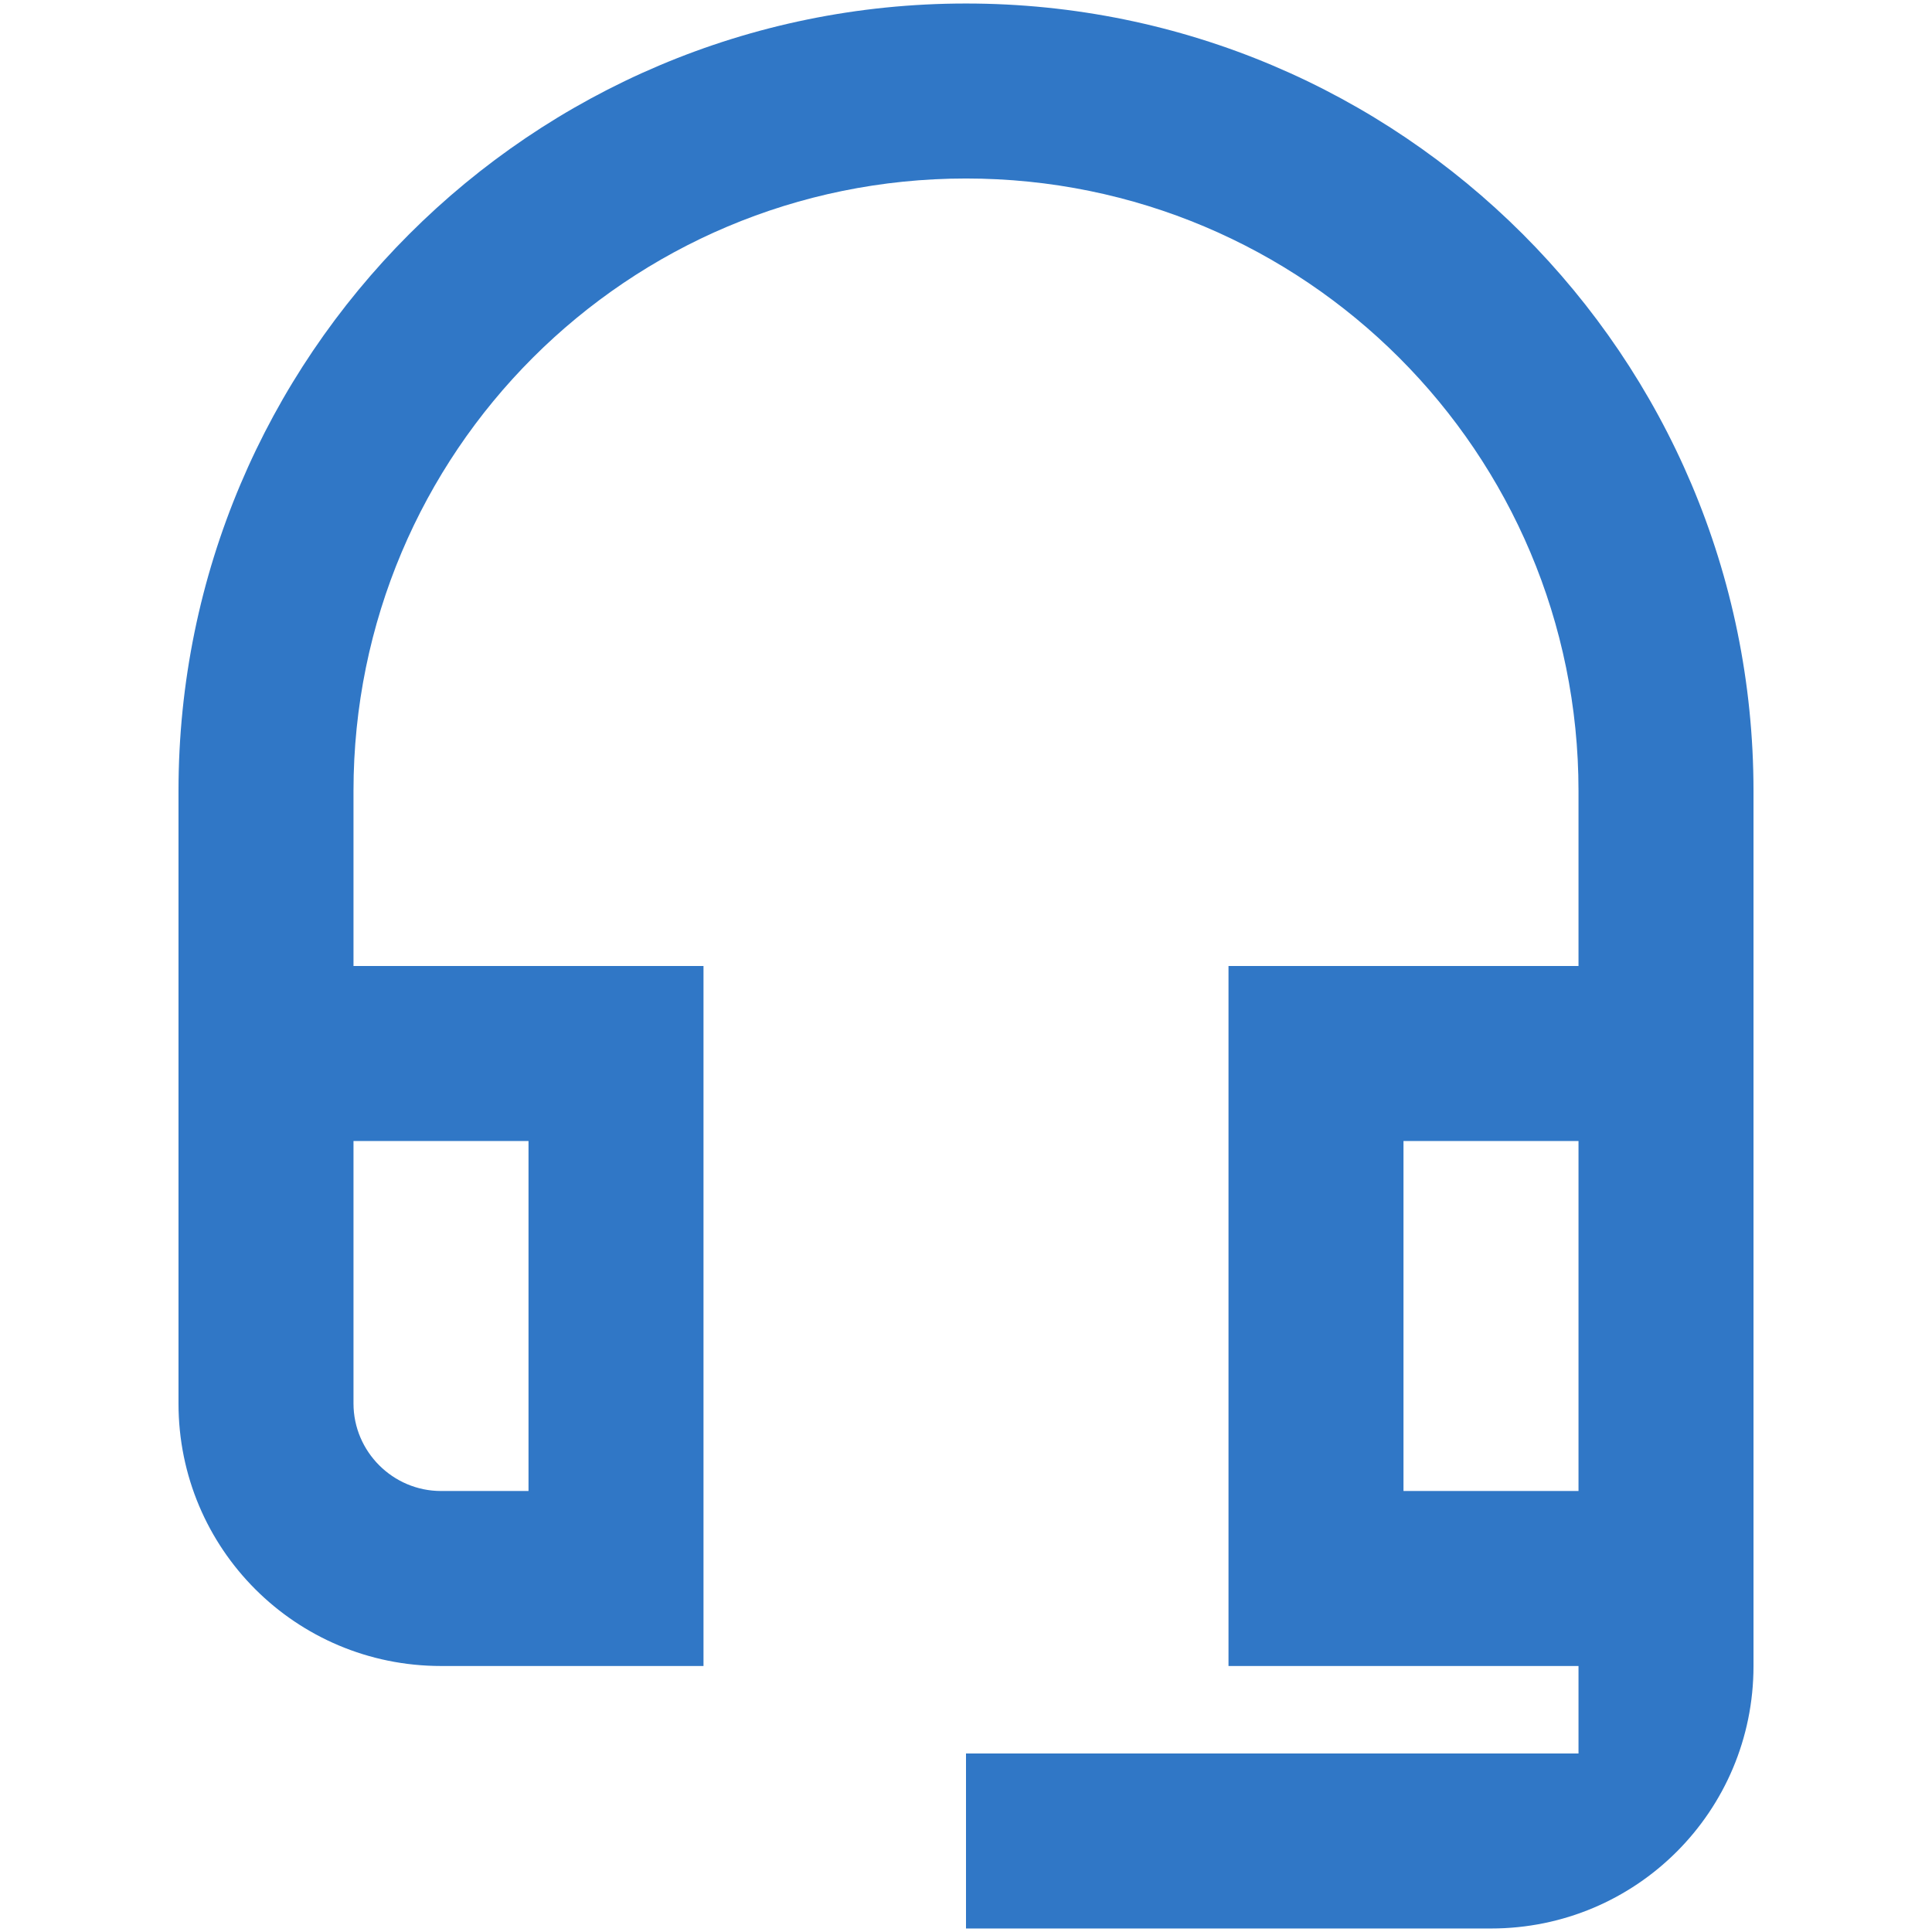
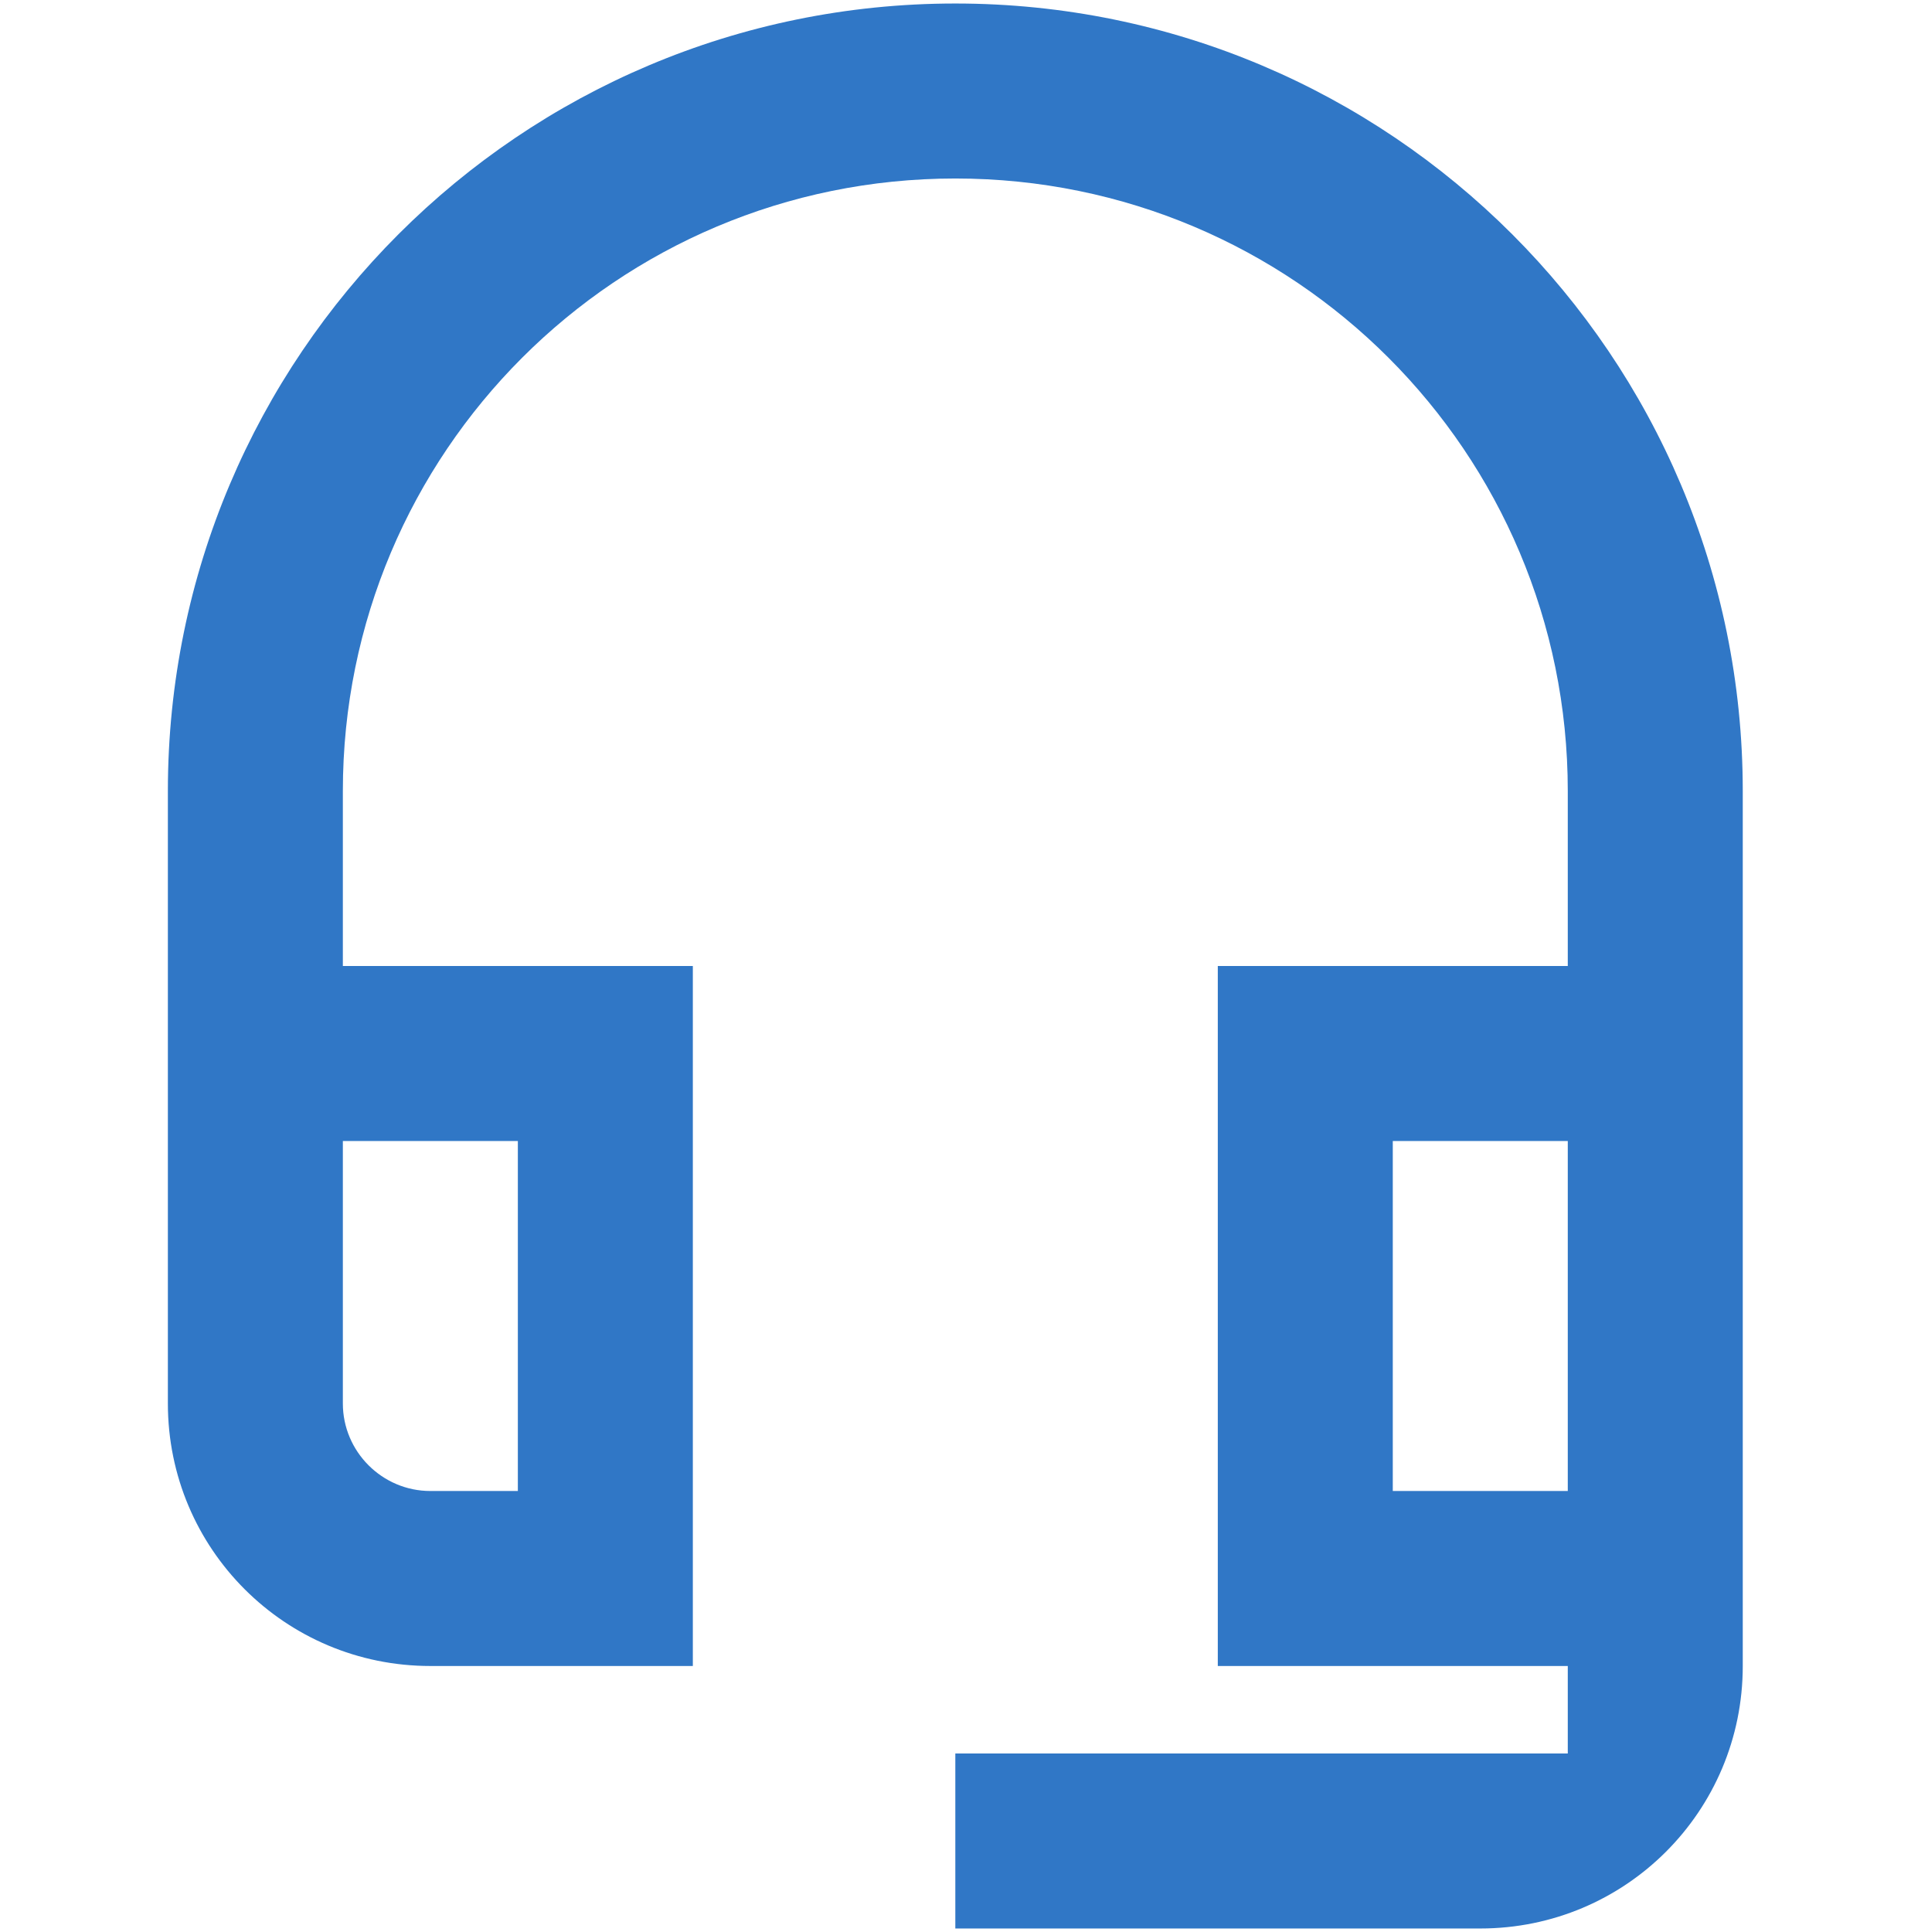
- <svg xmlns="http://www.w3.org/2000/svg" width="90" height="90" viewBox="0 0 76 92" fill="none">
+ <svg xmlns="http://www.w3.org/2000/svg" width="90" height="91" viewBox="0 0 76 92" fill="none">
  <path d="M67.167 54.333V71H58.833V54.333H67.167ZM17.167 54.333V71H13C10.708 71 8.833 69.125 8.833 66.833V54.333H17.167ZM38 0.167C17.292 0.167 0.5 16.958 0.5 37.667V66.833C0.5 73.75 6.083 79.333 13 79.333H25.5V46H8.833V37.667C8.833 21.542 21.875 8.5 38 8.5C54.125 8.5 67.167 21.542 67.167 37.667V46H50.5V79.333H67.167V83.5H38V91.833H63C69.917 91.833 75.5 86.25 75.5 79.333V37.667C75.5 16.958 58.708 0.167 38 0.167Z" fill="#3077C6" />
</svg>
